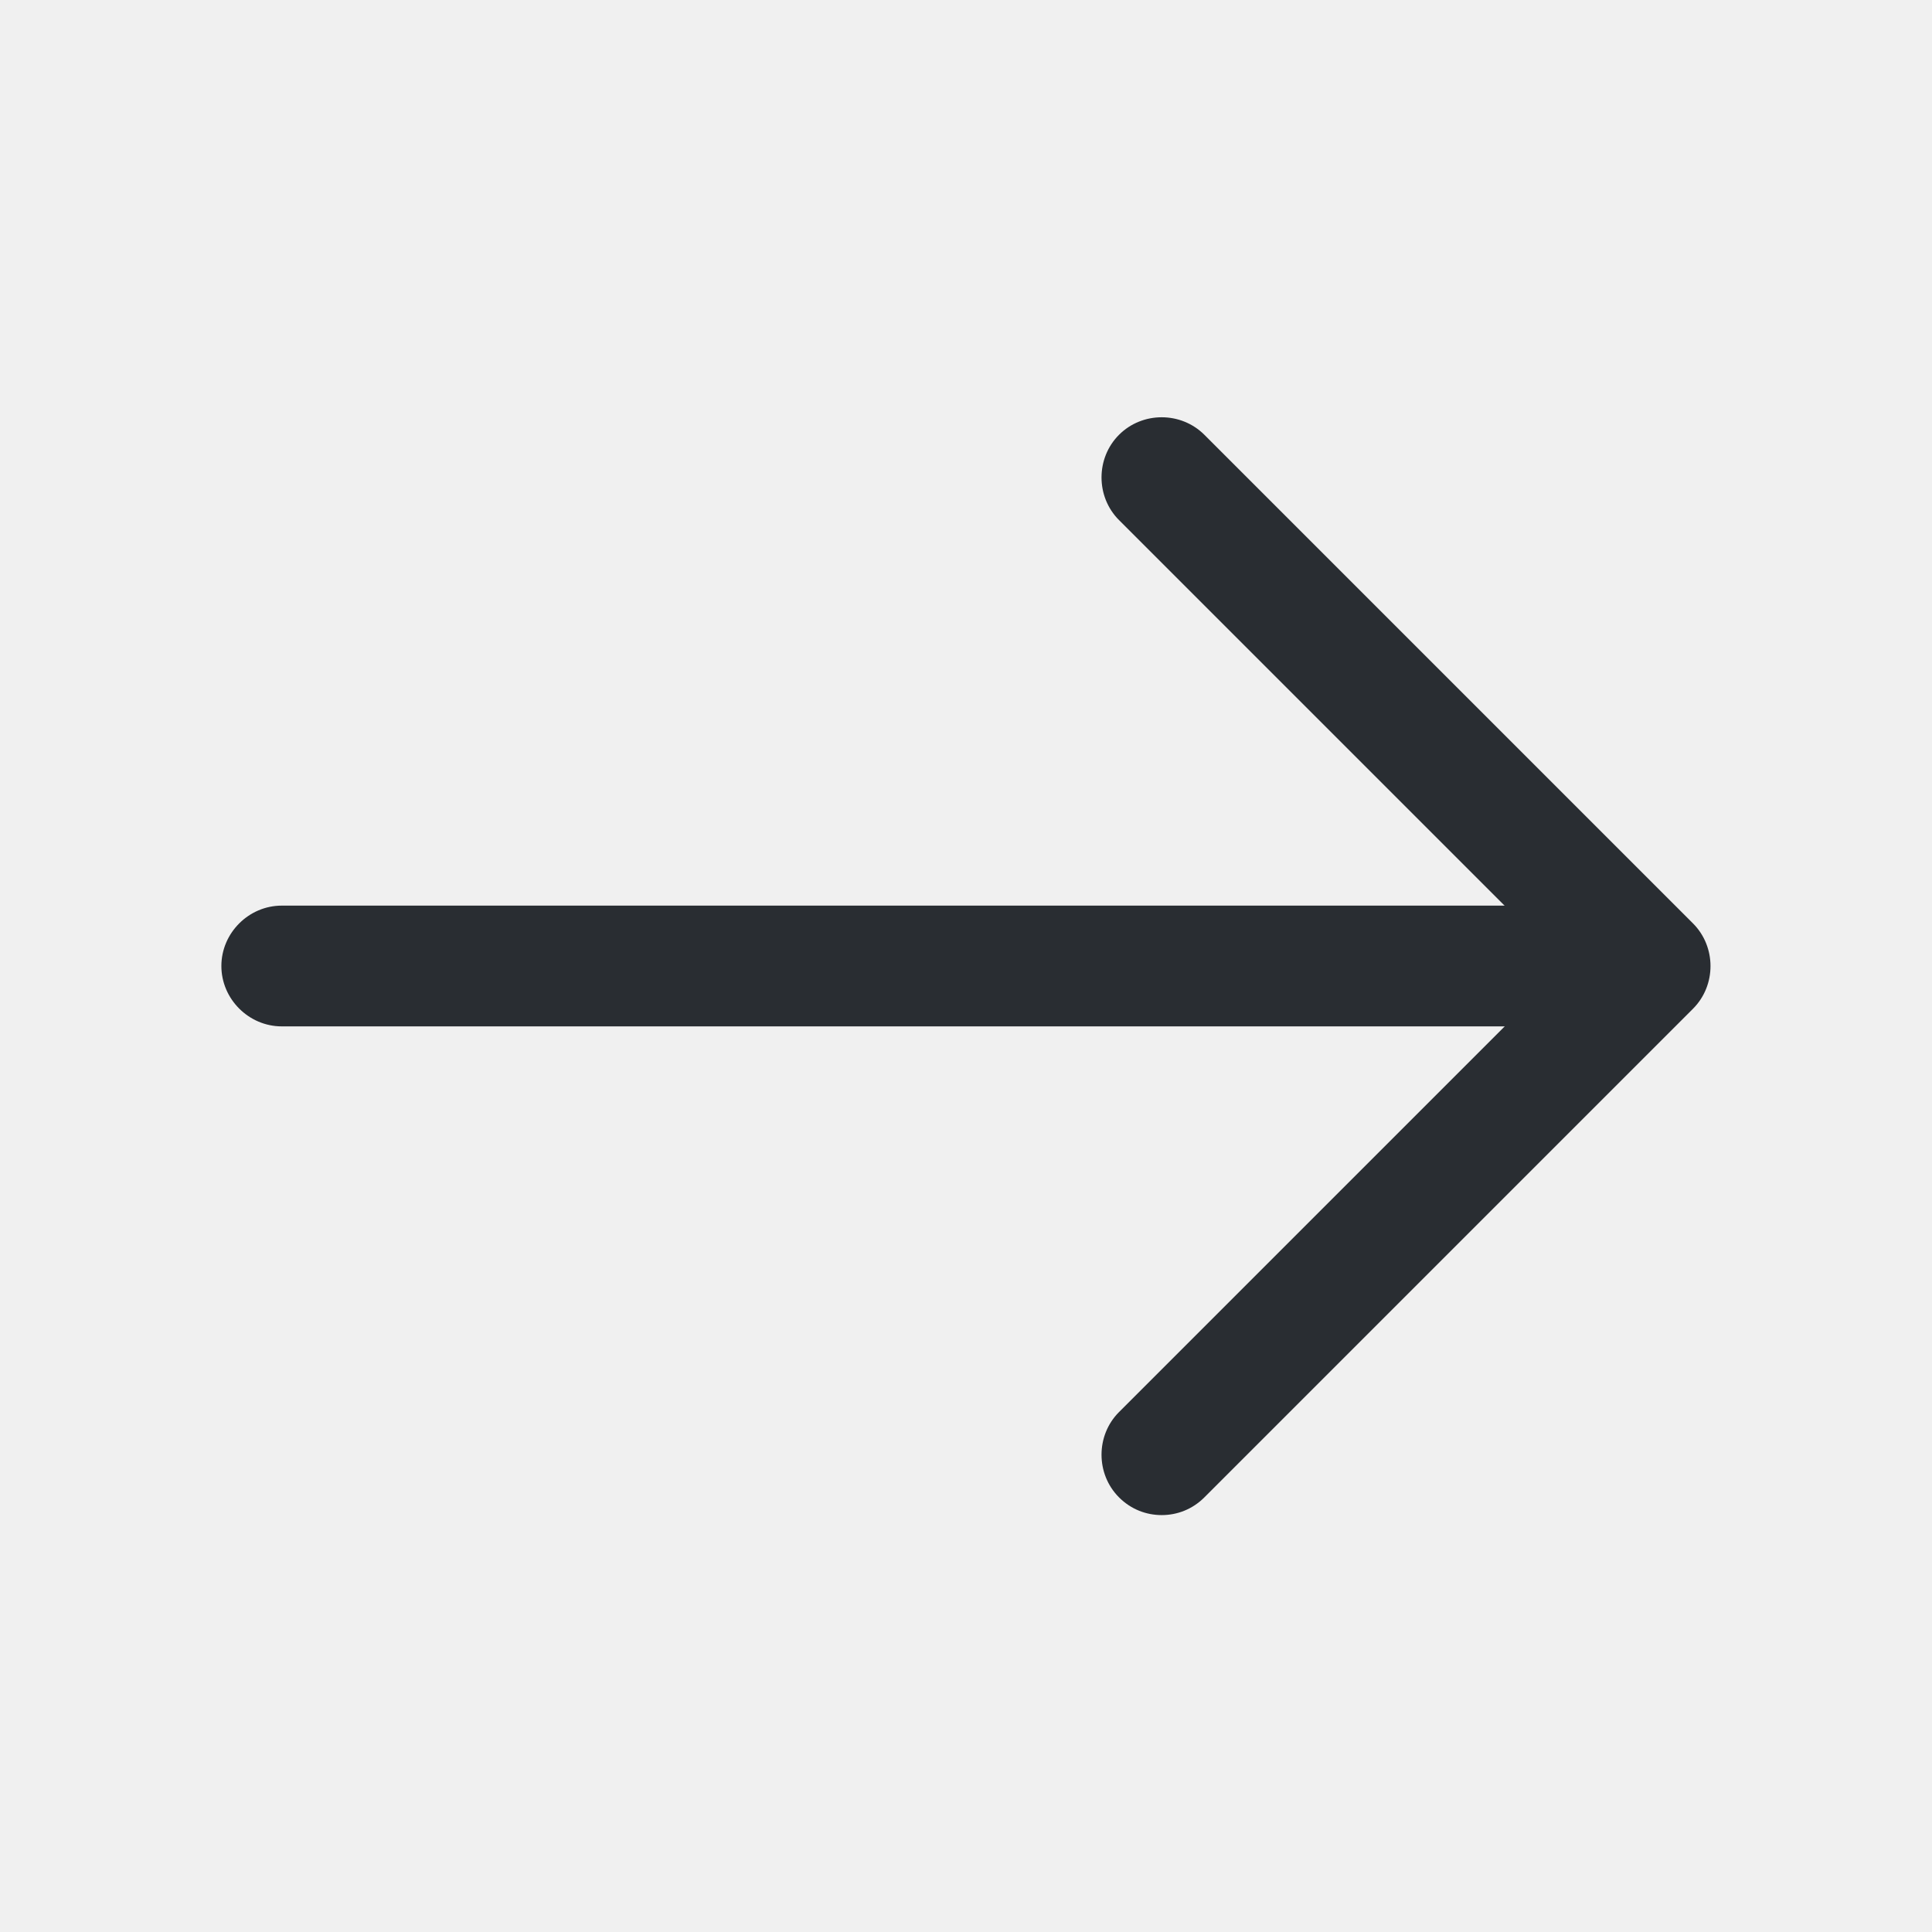
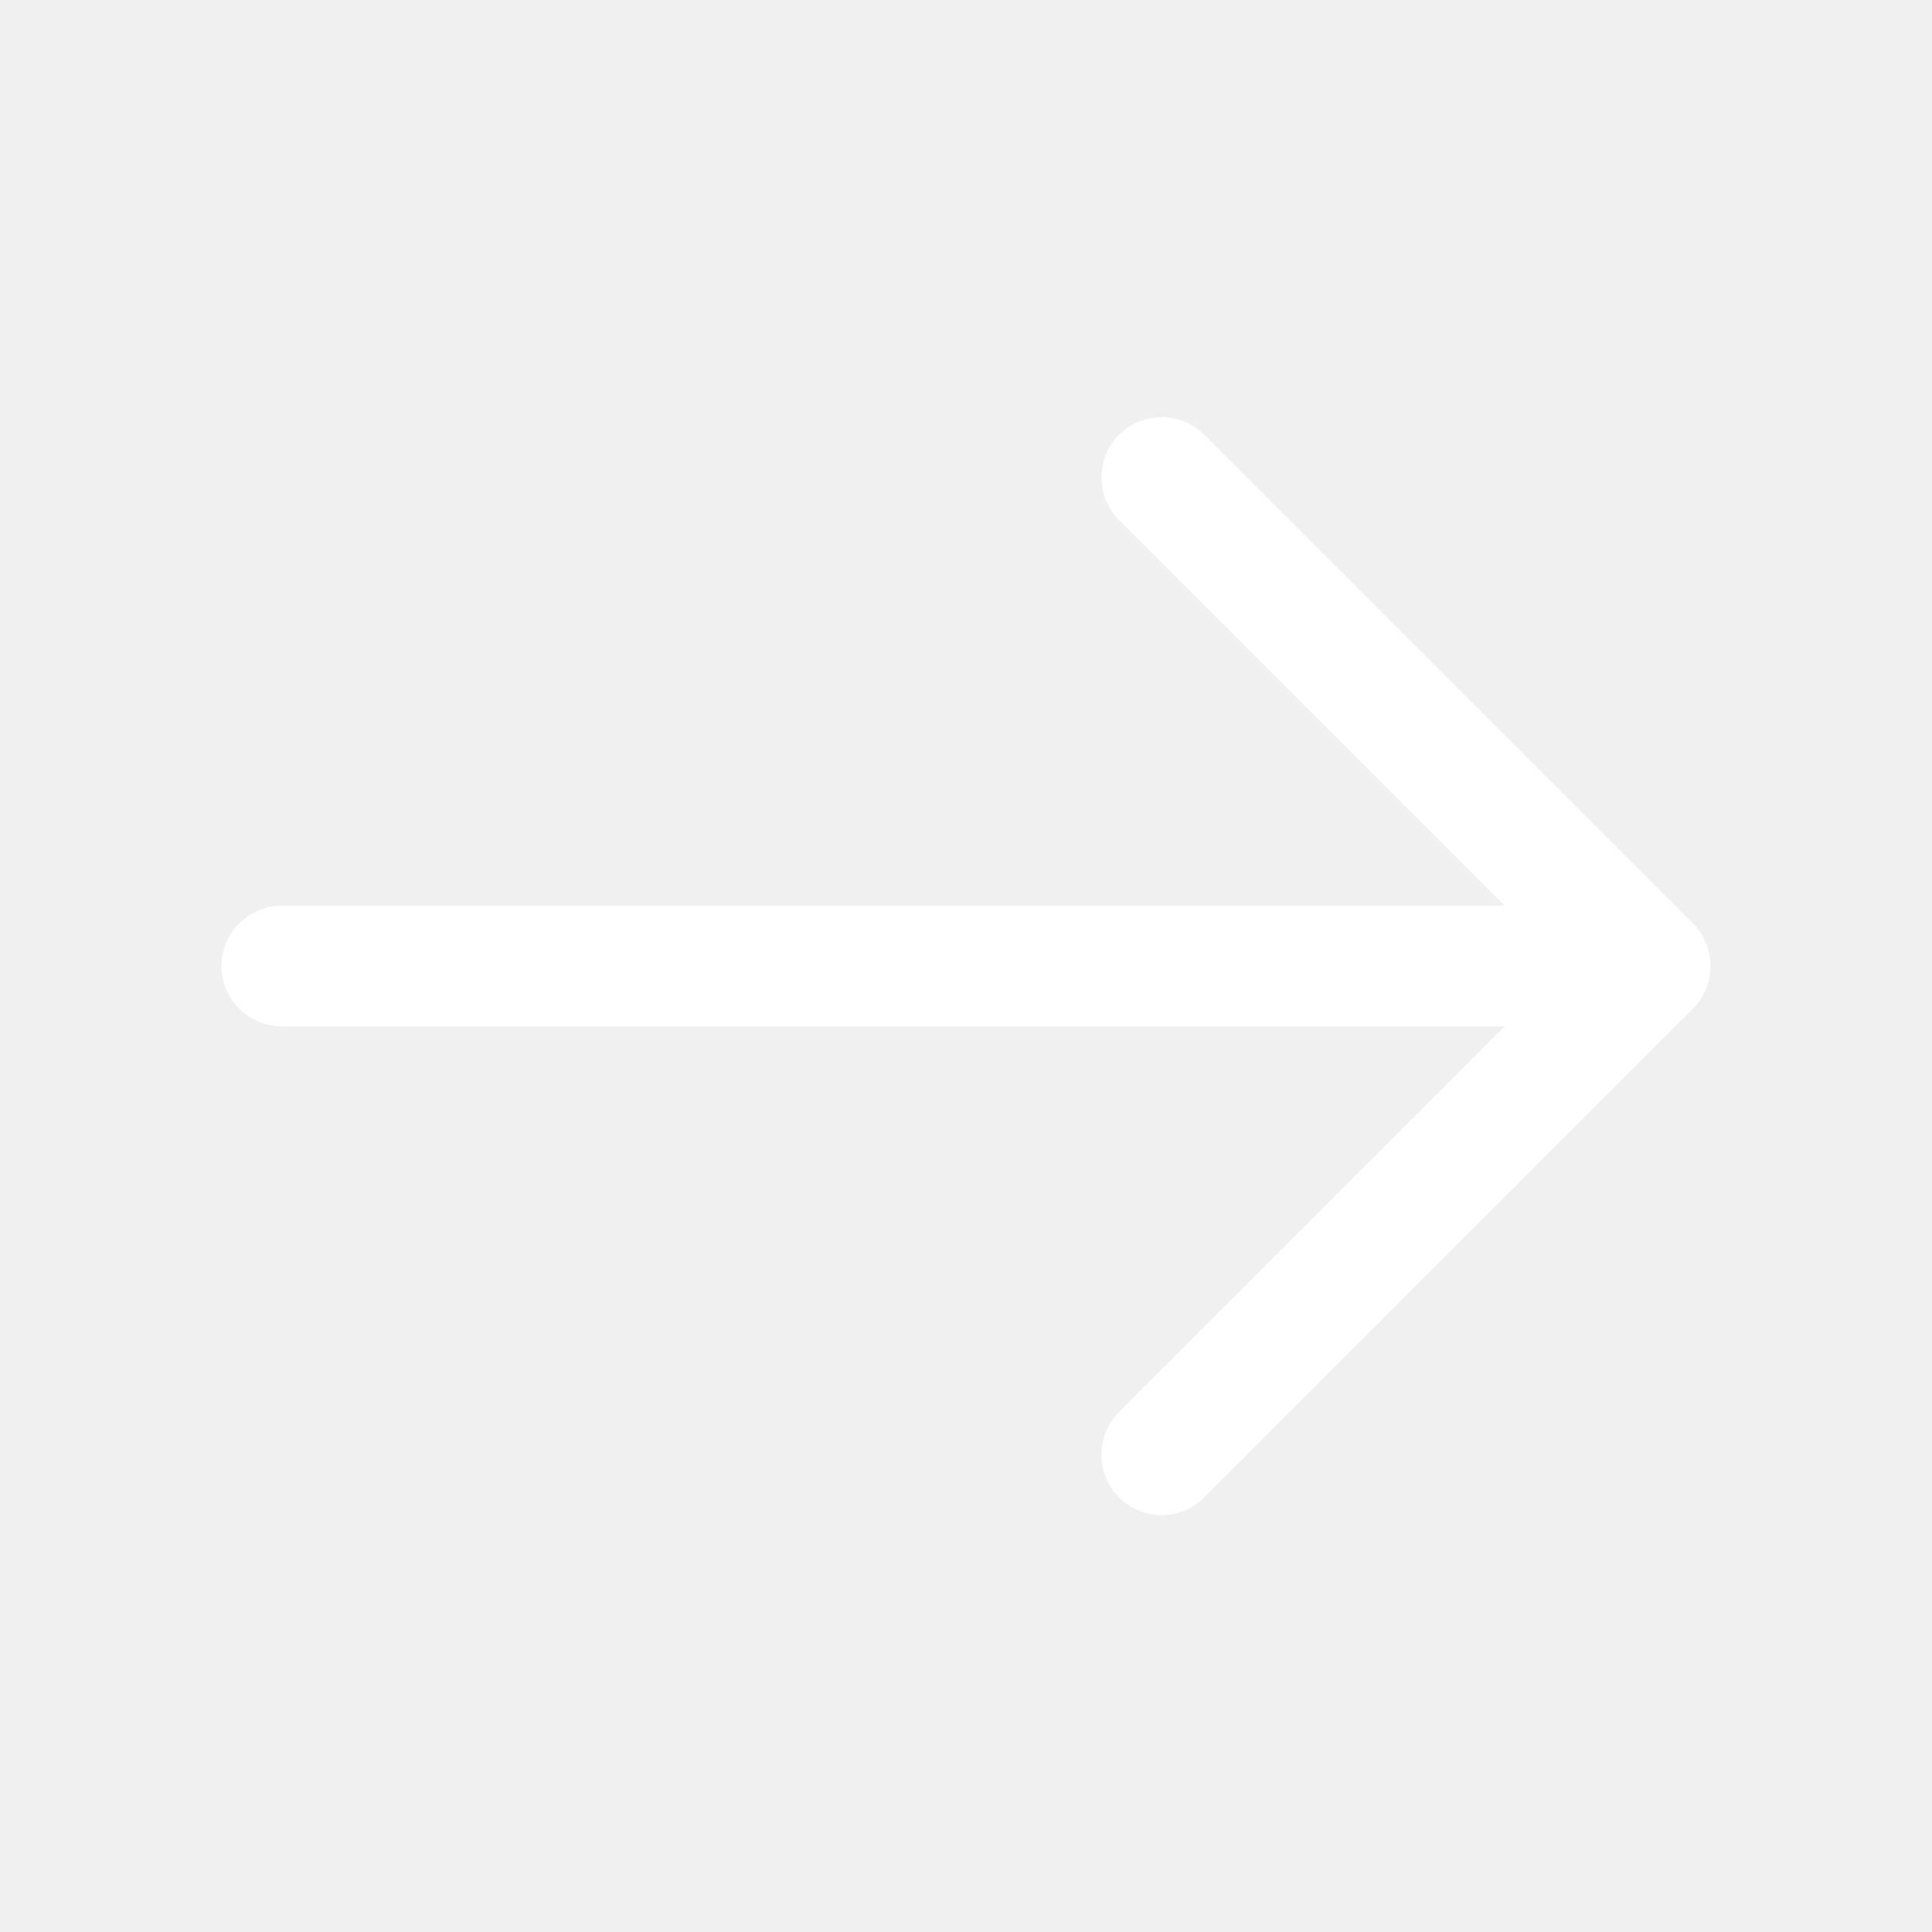
- <svg xmlns="http://www.w3.org/2000/svg" width="24" height="24" viewBox="0 0 24 24" fill="none">
-   <path d="M14.431 18.821C14.241 18.821 14.051 18.751 13.901 18.601C13.611 18.311 13.611 17.831 13.901 17.541L19.441 12.001L13.901 6.461C13.611 6.171 13.611 5.691 13.901 5.401C14.191 5.111 14.671 5.111 14.961 5.401L21.031 11.471C21.321 11.761 21.321 12.241 21.031 12.531L14.961 18.601C14.811 18.751 14.621 18.821 14.431 18.821Z" fill="#292D32" />
-   <path d="M20.33 12.75H3.5C3.09 12.75 2.75 12.41 2.75 12C2.75 11.59 3.09 11.25 3.5 11.25H20.33C20.74 11.25 21.08 11.59 21.08 12C21.08 12.41 20.74 12.75 20.33 12.75Z" fill="#292D32" />
+ <svg xmlns="http://www.w3.org/2000/svg" width="24" height="24" viewBox="0 0 24 24" fill="white" style="color: #fff;">
+   <path d="M14.431 18.821C14.241 18.821 14.051 18.751 13.901 18.601C13.611 18.311 13.611 17.831 13.901 17.541L19.441 12.001L13.901 6.461C13.611 6.171 13.611 5.691 13.901 5.401C14.191 5.111 14.671 5.111 14.961 5.401L21.031 11.471C21.321 11.761 21.321 12.241 21.031 12.531L14.961 18.601C14.811 18.751 14.621 18.821 14.431 18.821Z" fill="#fff" />
+   <path d="M20.33 12.75H3.5C3.09 12.75 2.75 12.41 2.75 12C2.75 11.59 3.09 11.25 3.5 11.25H20.33C20.74 11.25 21.08 11.59 21.08 12C21.08 12.41 20.74 12.75 20.33 12.75Z" fill="#fff" />
</svg>
